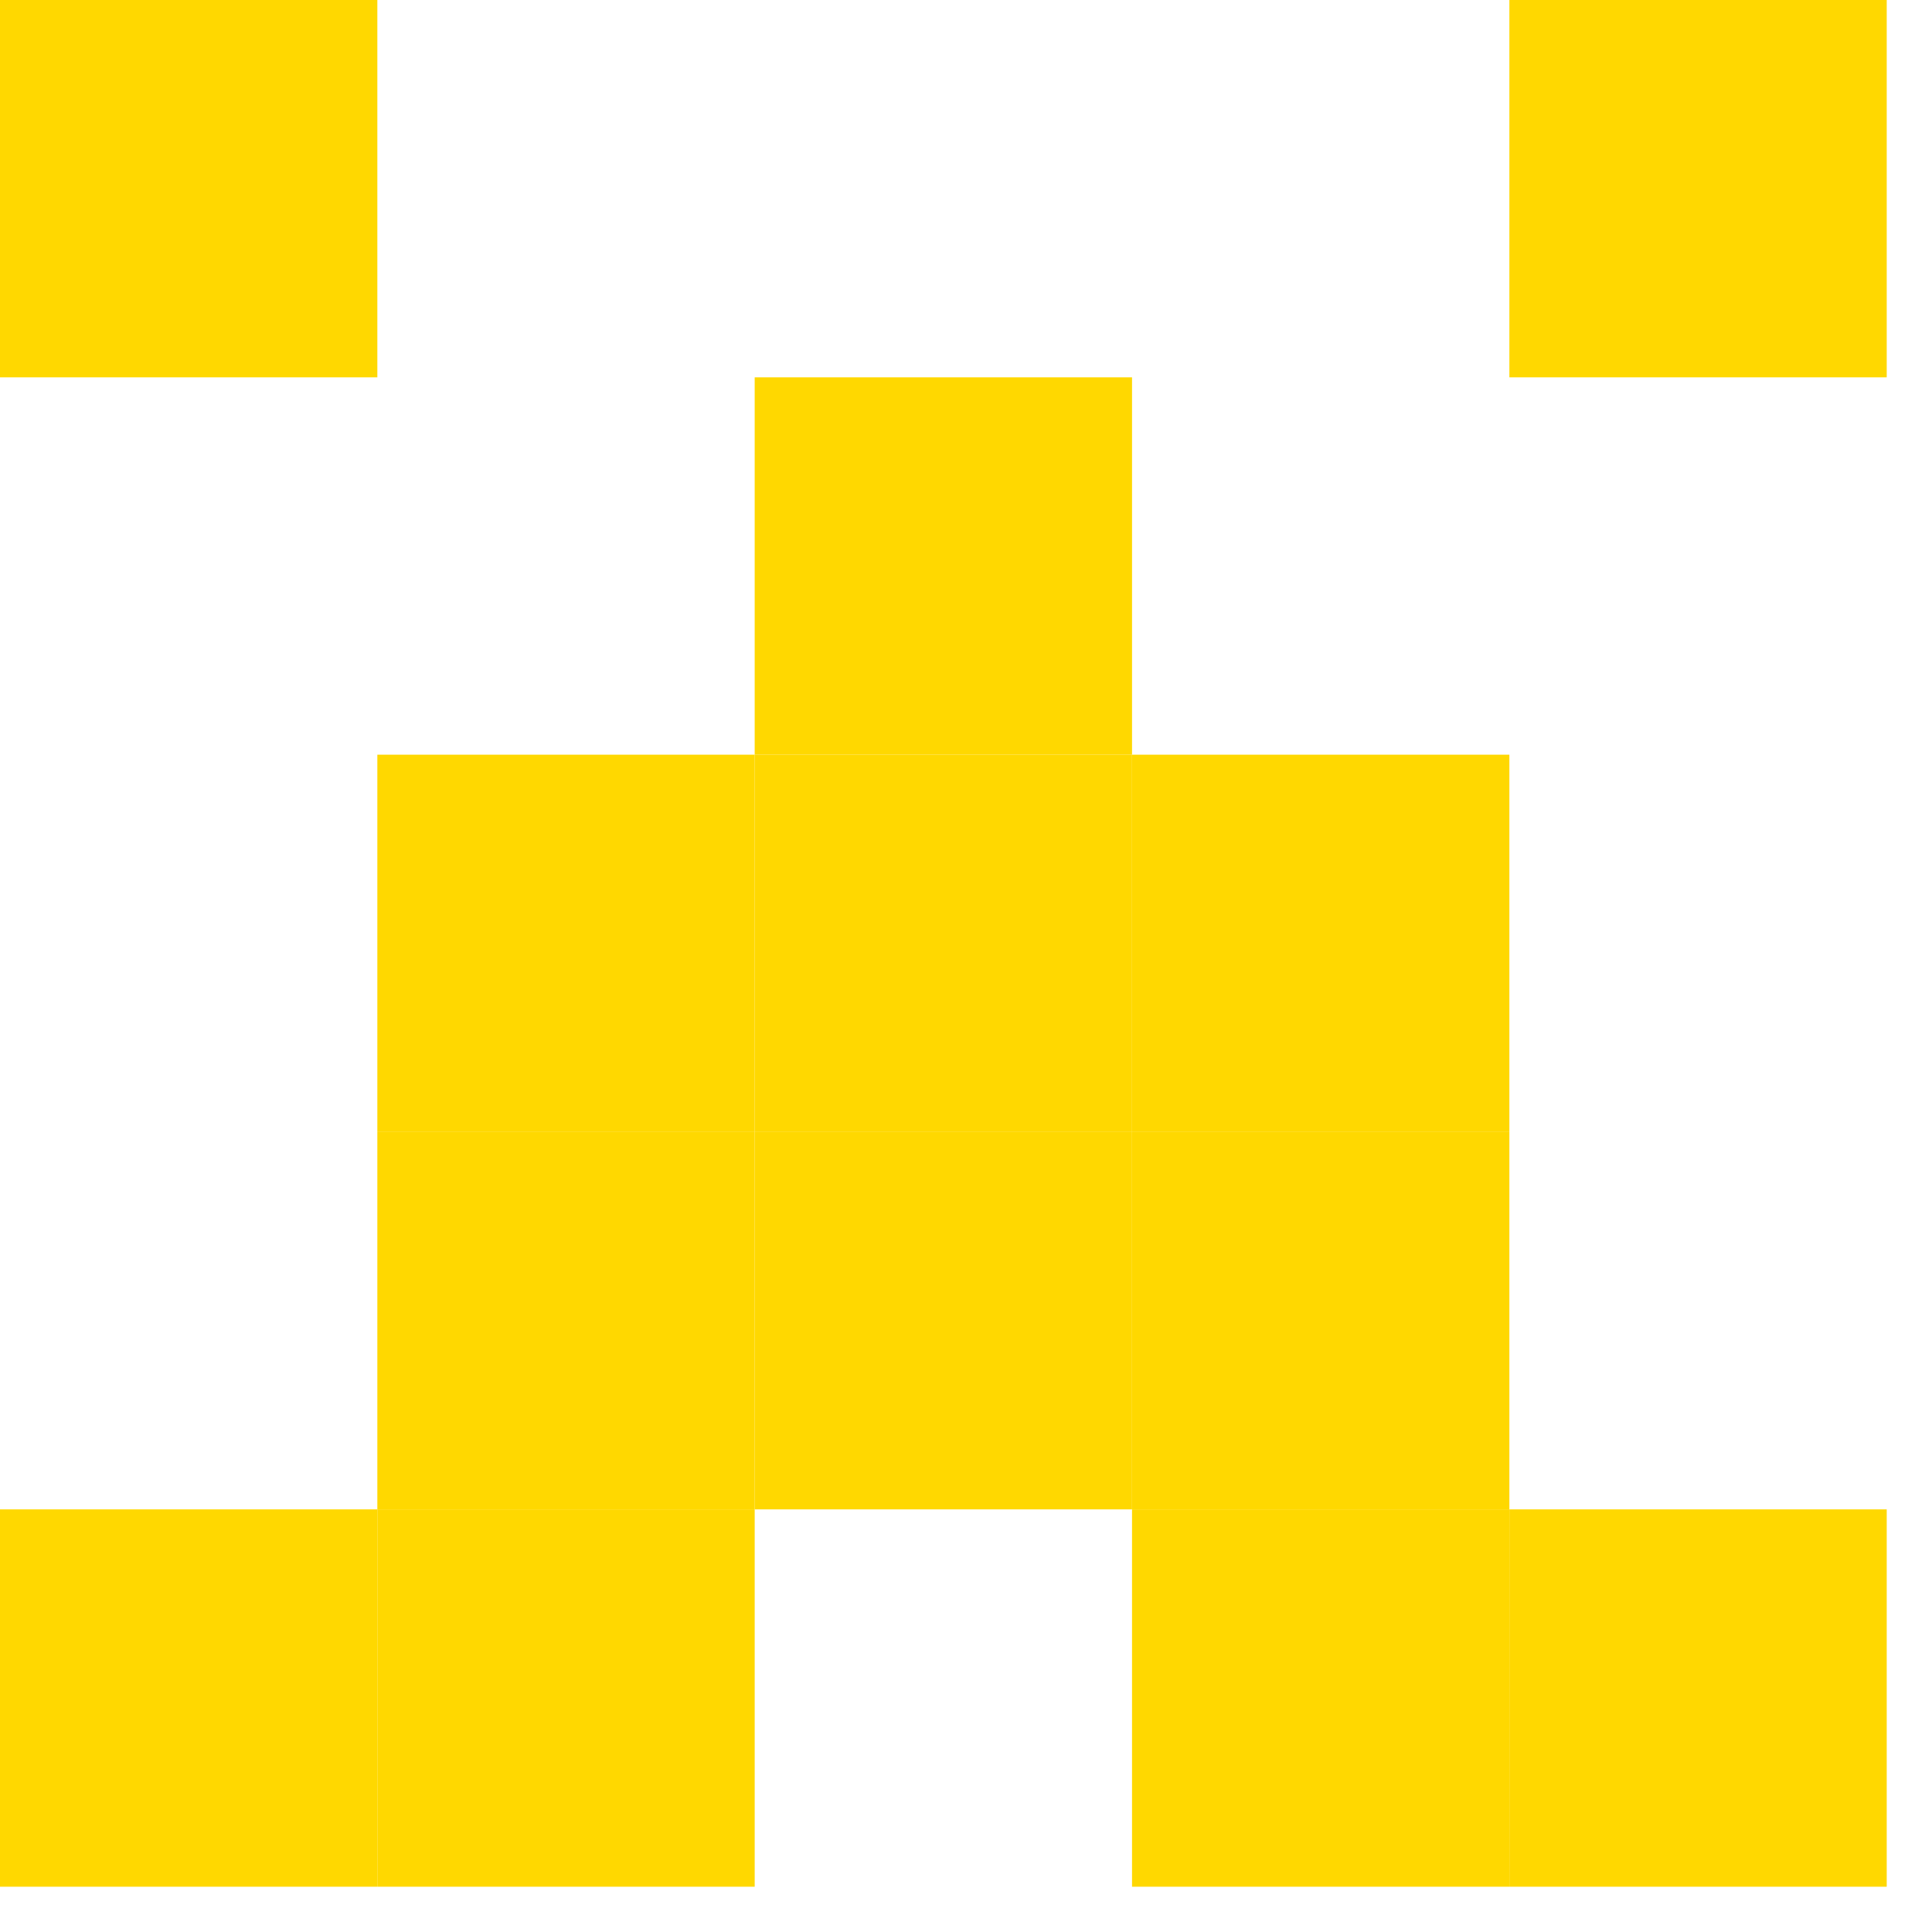
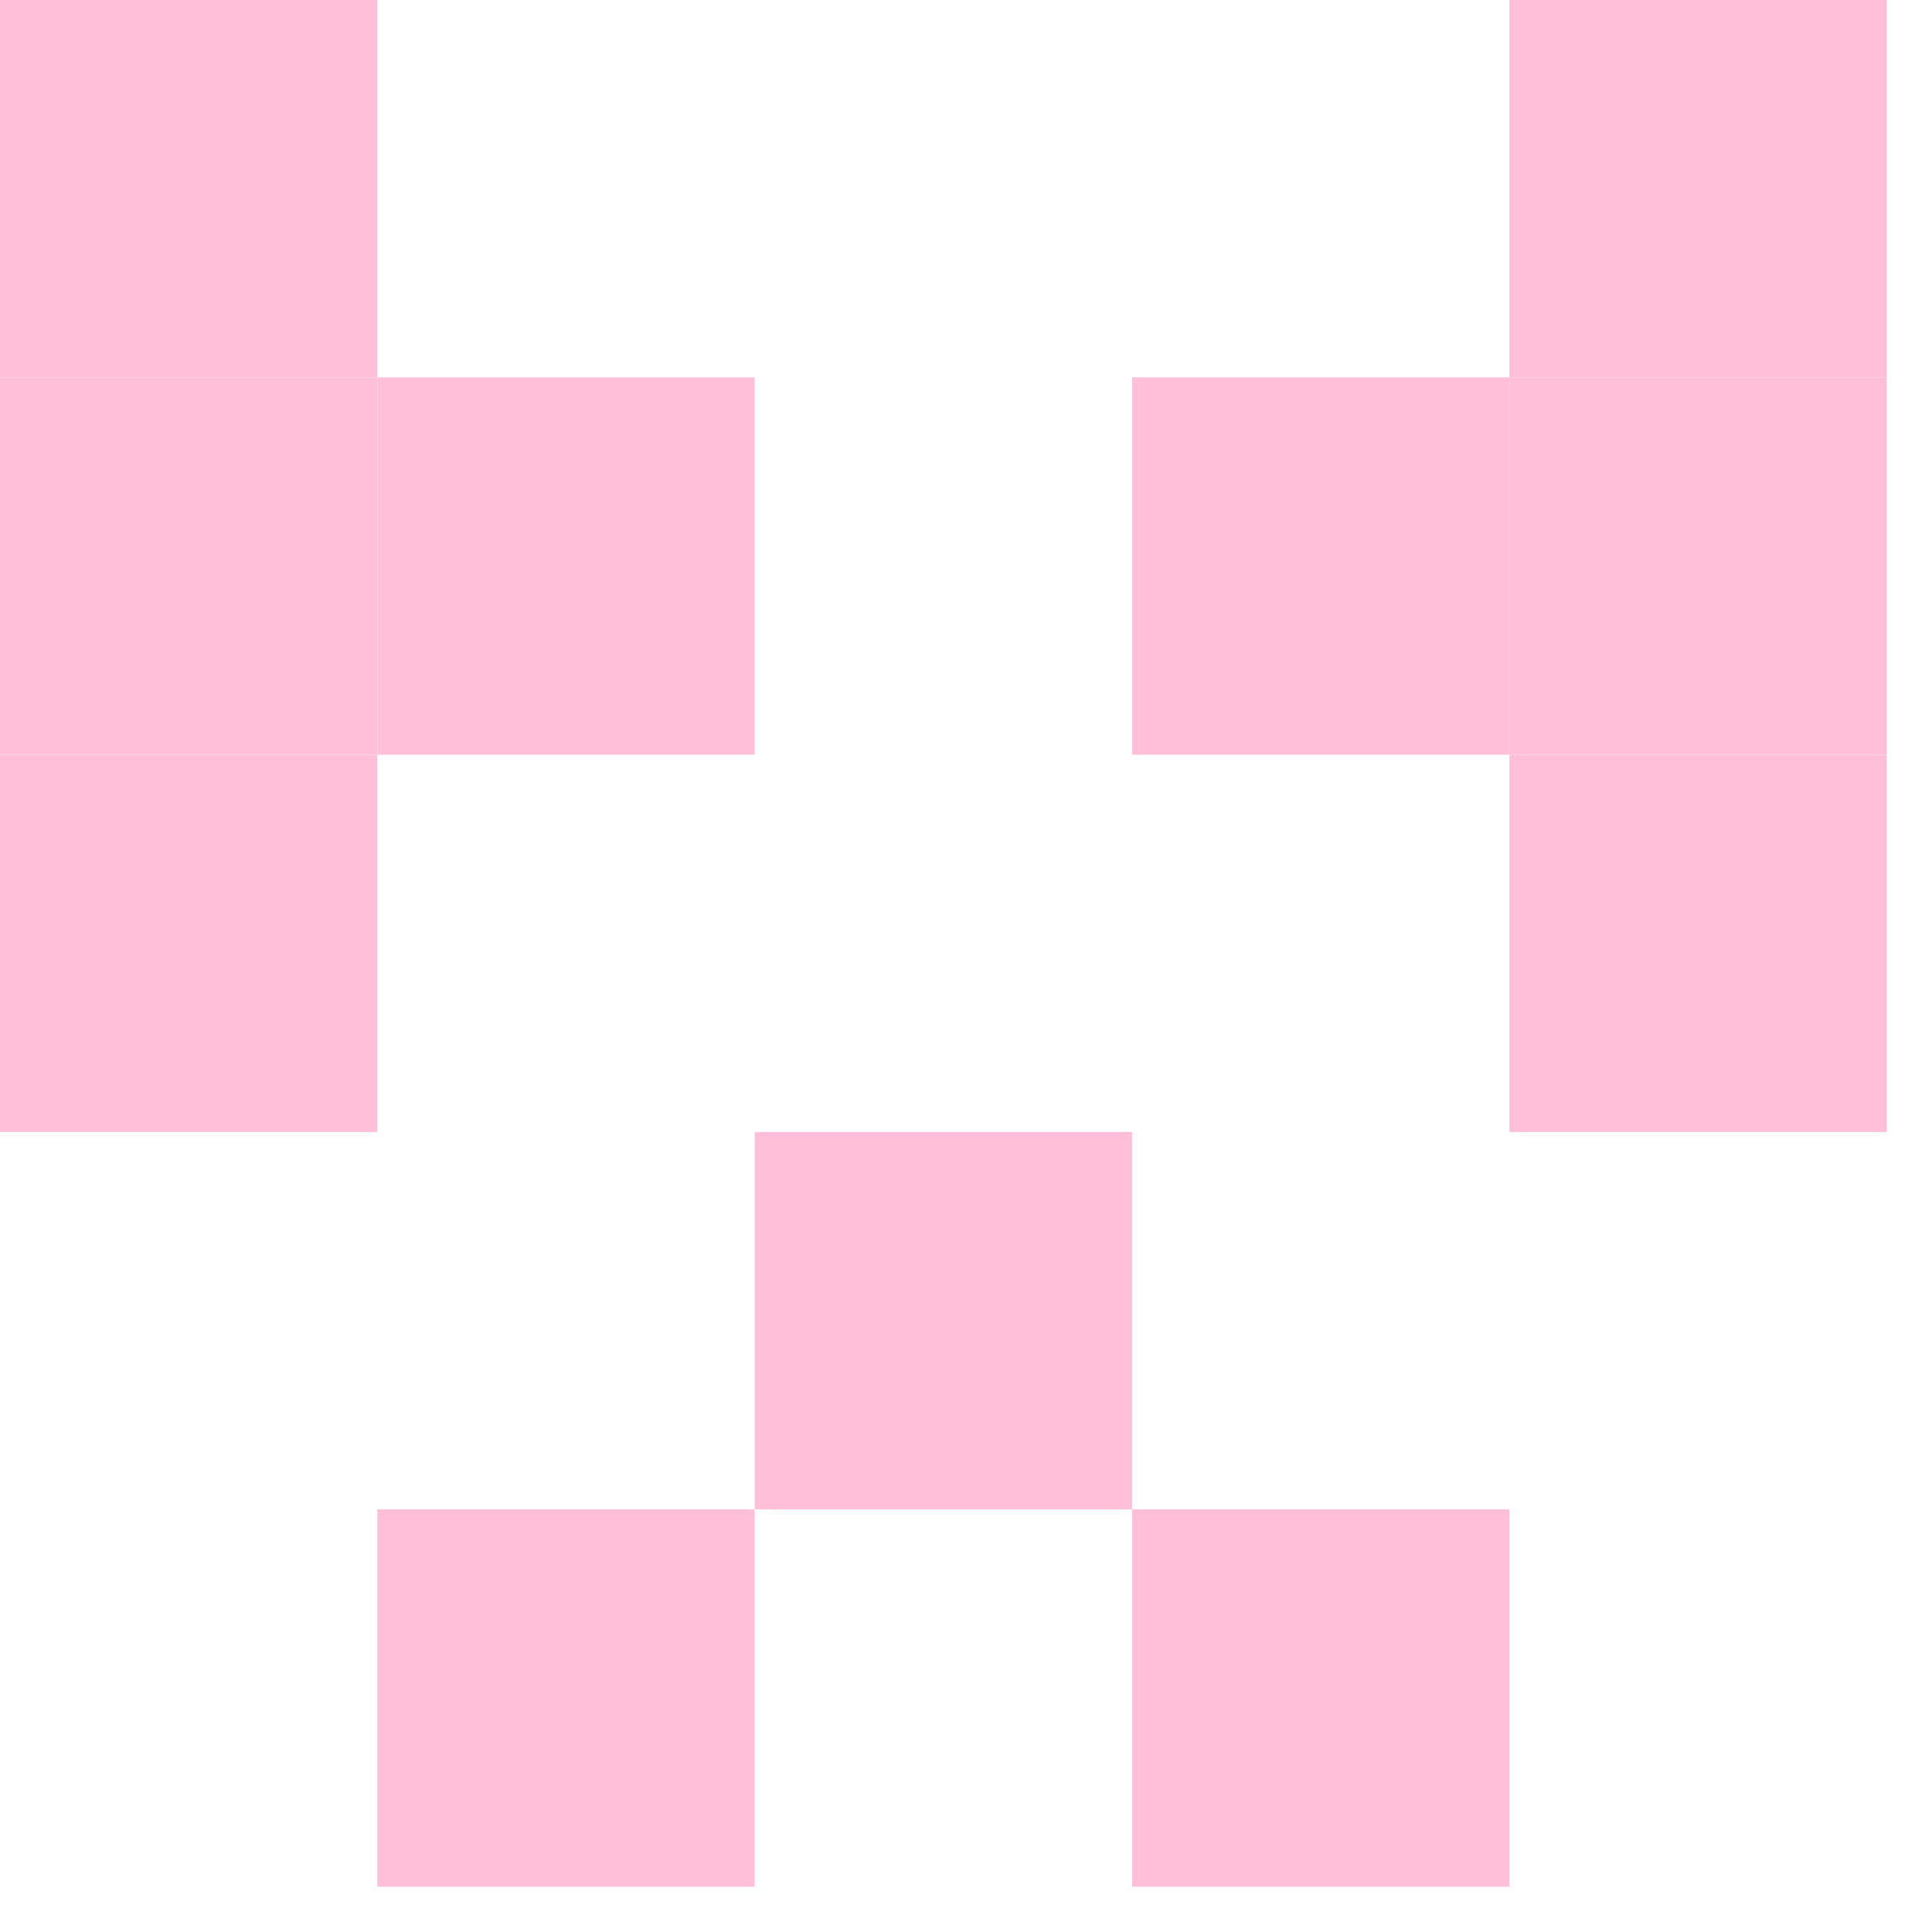
<svg xmlns="http://www.w3.org/2000/svg" id="example-identicon-42-svg" width="128" height="128" viewbox="0 0 128 128">
  <g>
-     <rect x="0" y="0" width="25" height="25" fill="#ffd800" />
+     <rect x="0" y="0" width="25" height="25" fill="#ffbfd9" />
    <rect x="25" y="0" width="25" height="25" fill="none" />
    <rect x="50" y="0" width="25" height="25" fill="none" />
    <rect x="75" y="0" width="25" height="25" fill="none" />
-     <rect x="100" y="0" width="25" height="25" fill="#ffd800" />
-     <rect x="0" y="25" width="25" height="25" fill="none" />
-     <rect x="25" y="25" width="25" height="25" fill="none" />
-     <rect x="50" y="25" width="25" height="25" fill="#ffd800" />
-     <rect x="75" y="25" width="25" height="25" fill="none" />
-     <rect x="100" y="25" width="25" height="25" fill="none" />
-     <rect x="0" y="50" width="25" height="25" fill="none" />
-     <rect x="25" y="50" width="25" height="25" fill="#ffd800" />
-     <rect x="50" y="50" width="25" height="25" fill="#ffd800" />
-     <rect x="75" y="50" width="25" height="25" fill="#ffd800" />
-     <rect x="100" y="50" width="25" height="25" fill="none" />
+     <rect x="100" y="0" width="25" height="25" fill="#ffbfd9" />
+     <rect x="0" y="25" width="25" height="25" fill="#ffbfd9" />
+     <rect x="25" y="25" width="25" height="25" fill="#ffbfd9" />
+     <rect x="50" y="25" width="25" height="25" fill="none" />
+     <rect x="75" y="25" width="25" height="25" fill="#ffbfd9" />
+     <rect x="100" y="25" width="25" height="25" fill="#ffbfd9" />
+     <rect x="0" y="50" width="25" height="25" fill="#ffbfd9" />
+     <rect x="25" y="50" width="25" height="25" fill="none" />
+     <rect x="50" y="50" width="25" height="25" fill="none" />
+     <rect x="75" y="50" width="25" height="25" fill="none" />
+     <rect x="100" y="50" width="25" height="25" fill="#ffbfd9" />
    <rect x="0" y="75" width="25" height="25" fill="none" />
-     <rect x="25" y="75" width="25" height="25" fill="#ffd800" />
-     <rect x="50" y="75" width="25" height="25" fill="#ffd800" />
-     <rect x="75" y="75" width="25" height="25" fill="#ffd800" />
+     <rect x="25" y="75" width="25" height="25" fill="none" />
+     <rect x="50" y="75" width="25" height="25" fill="#ffbfd9" />
+     <rect x="75" y="75" width="25" height="25" fill="none" />
    <rect x="100" y="75" width="25" height="25" fill="none" />
-     <rect x="0" y="100" width="25" height="25" fill="#ffd800" />
-     <rect x="25" y="100" width="25" height="25" fill="#ffd800" />
+     <rect x="0" y="100" width="25" height="25" fill="none" />
+     <rect x="25" y="100" width="25" height="25" fill="#ffbfd9" />
    <rect x="50" y="100" width="25" height="25" fill="none" />
-     <rect x="75" y="100" width="25" height="25" fill="#ffd800" />
-     <rect x="100" y="100" width="25" height="25" fill="#ffd800" />
+     <rect x="75" y="100" width="25" height="25" fill="#ffbfd9" />
+     <rect x="100" y="100" width="25" height="25" fill="none" />
  </g>
</svg>
